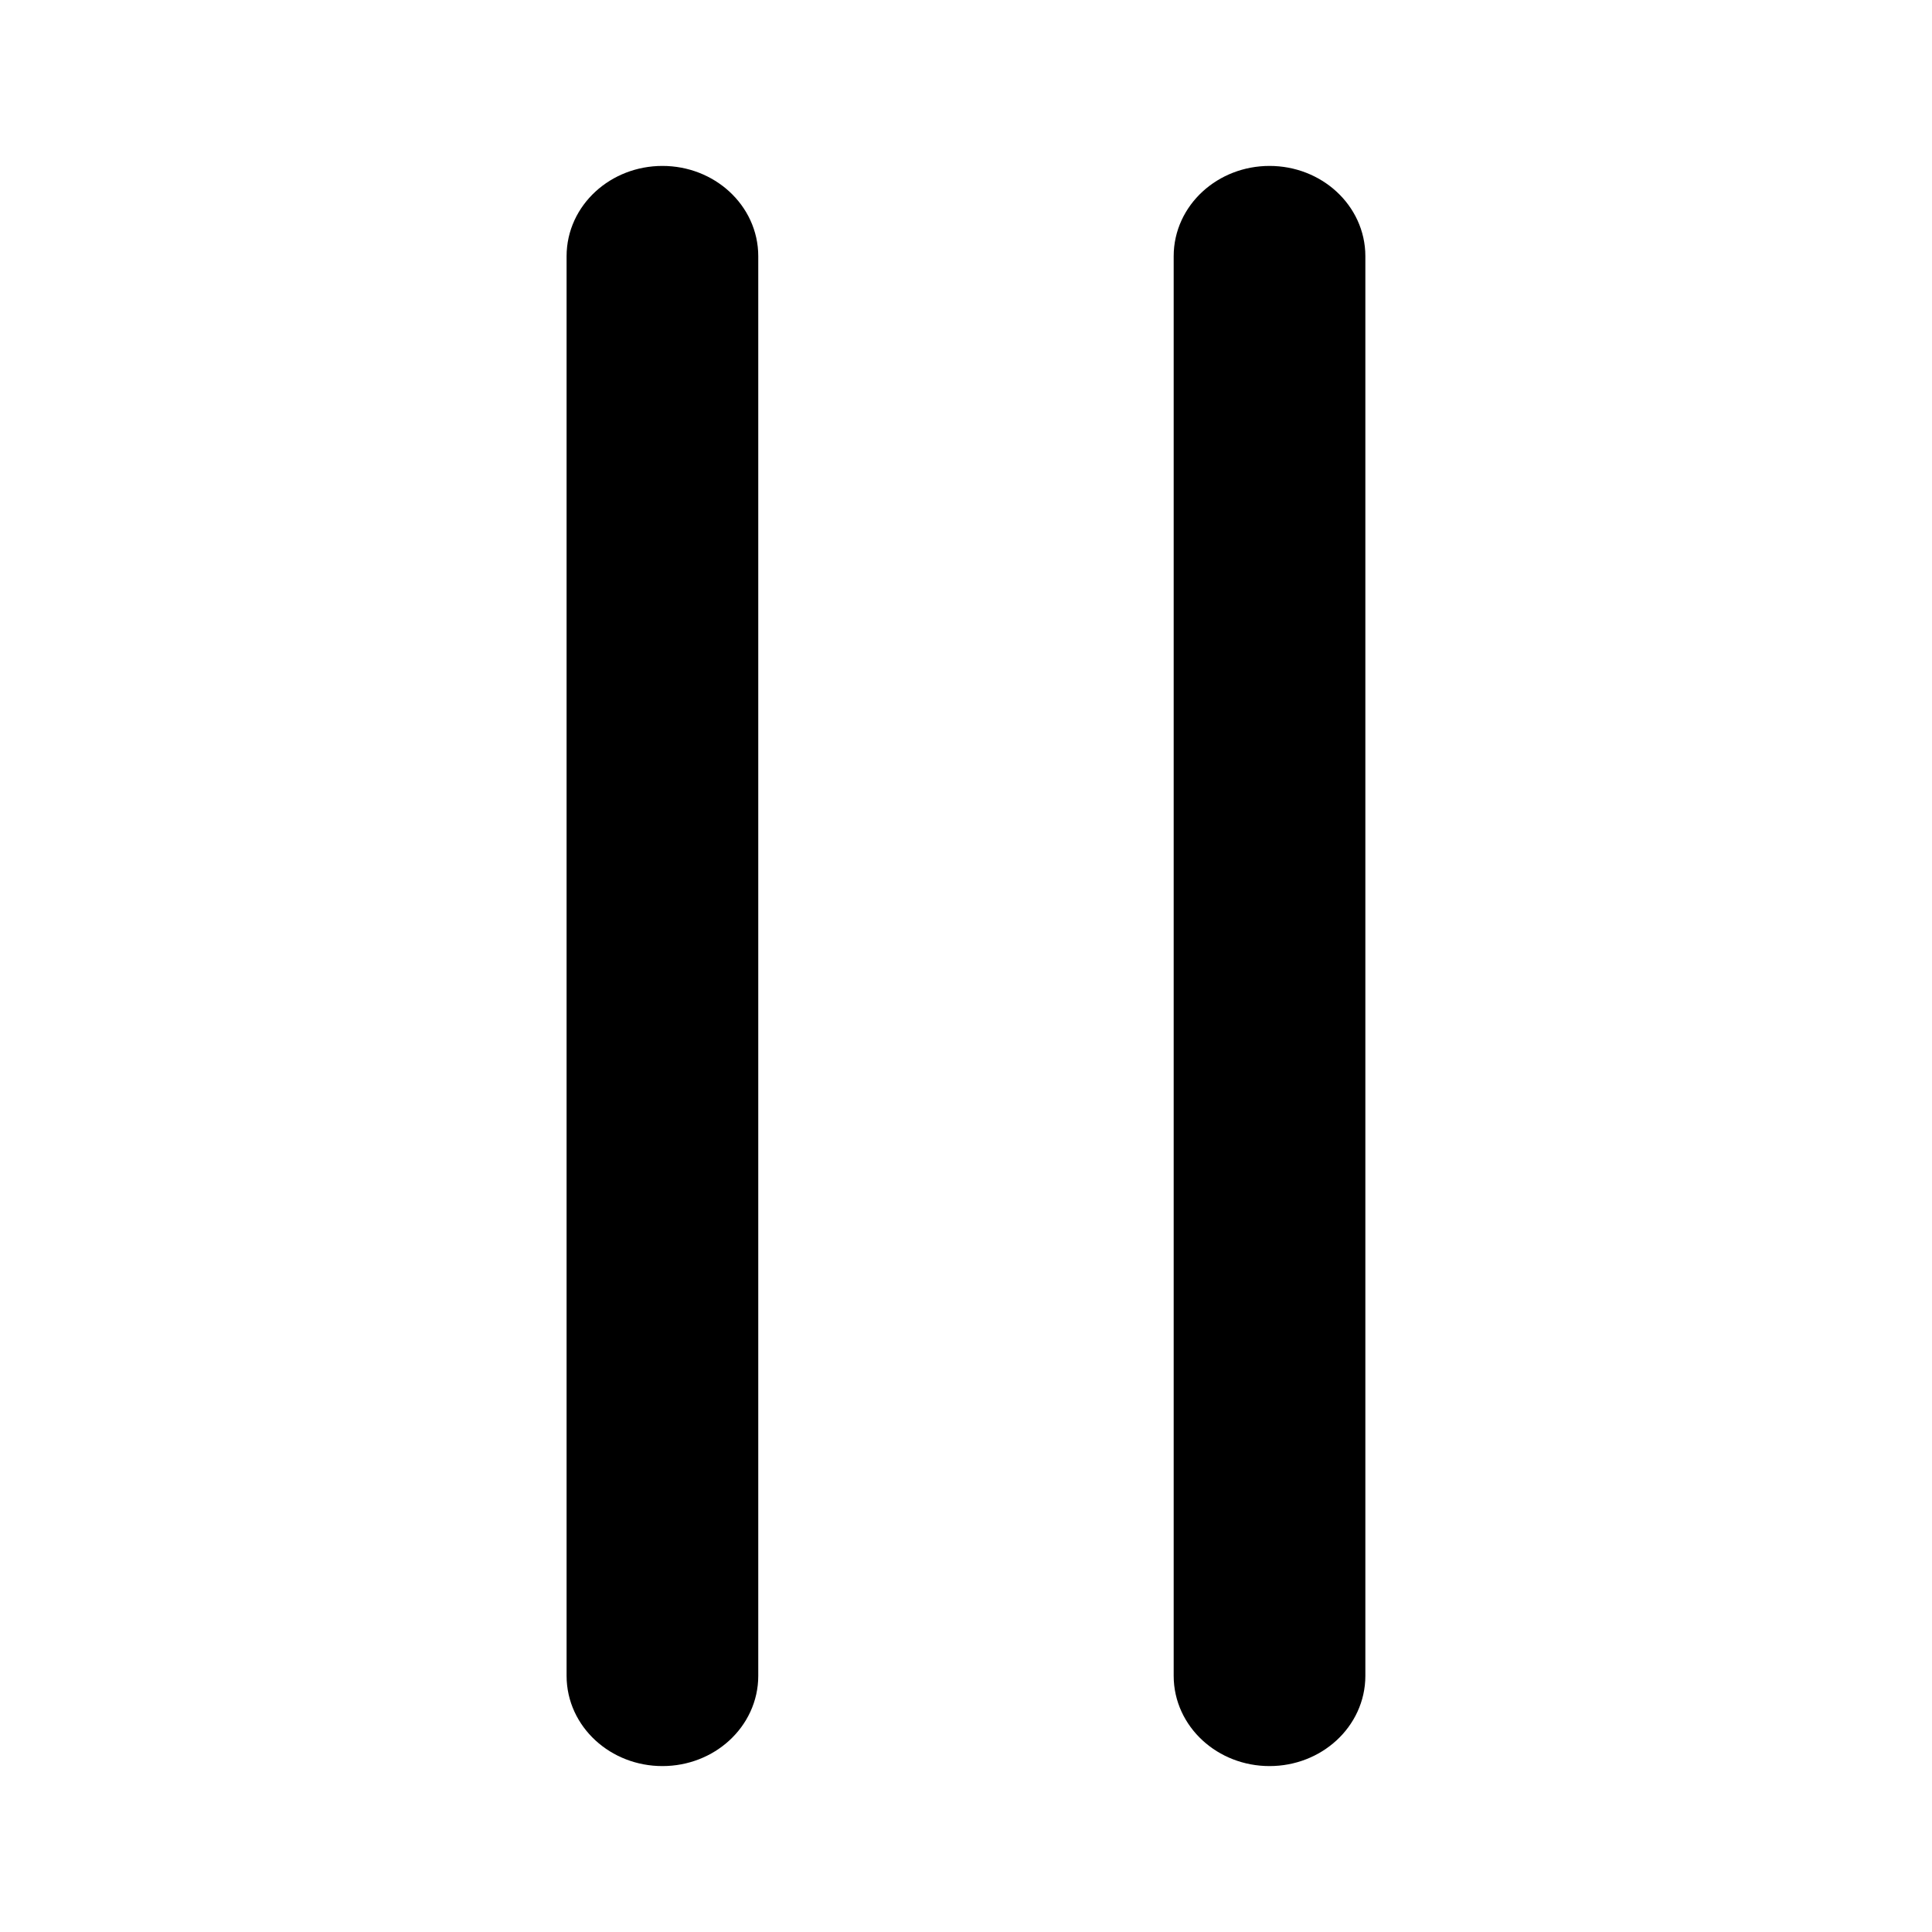
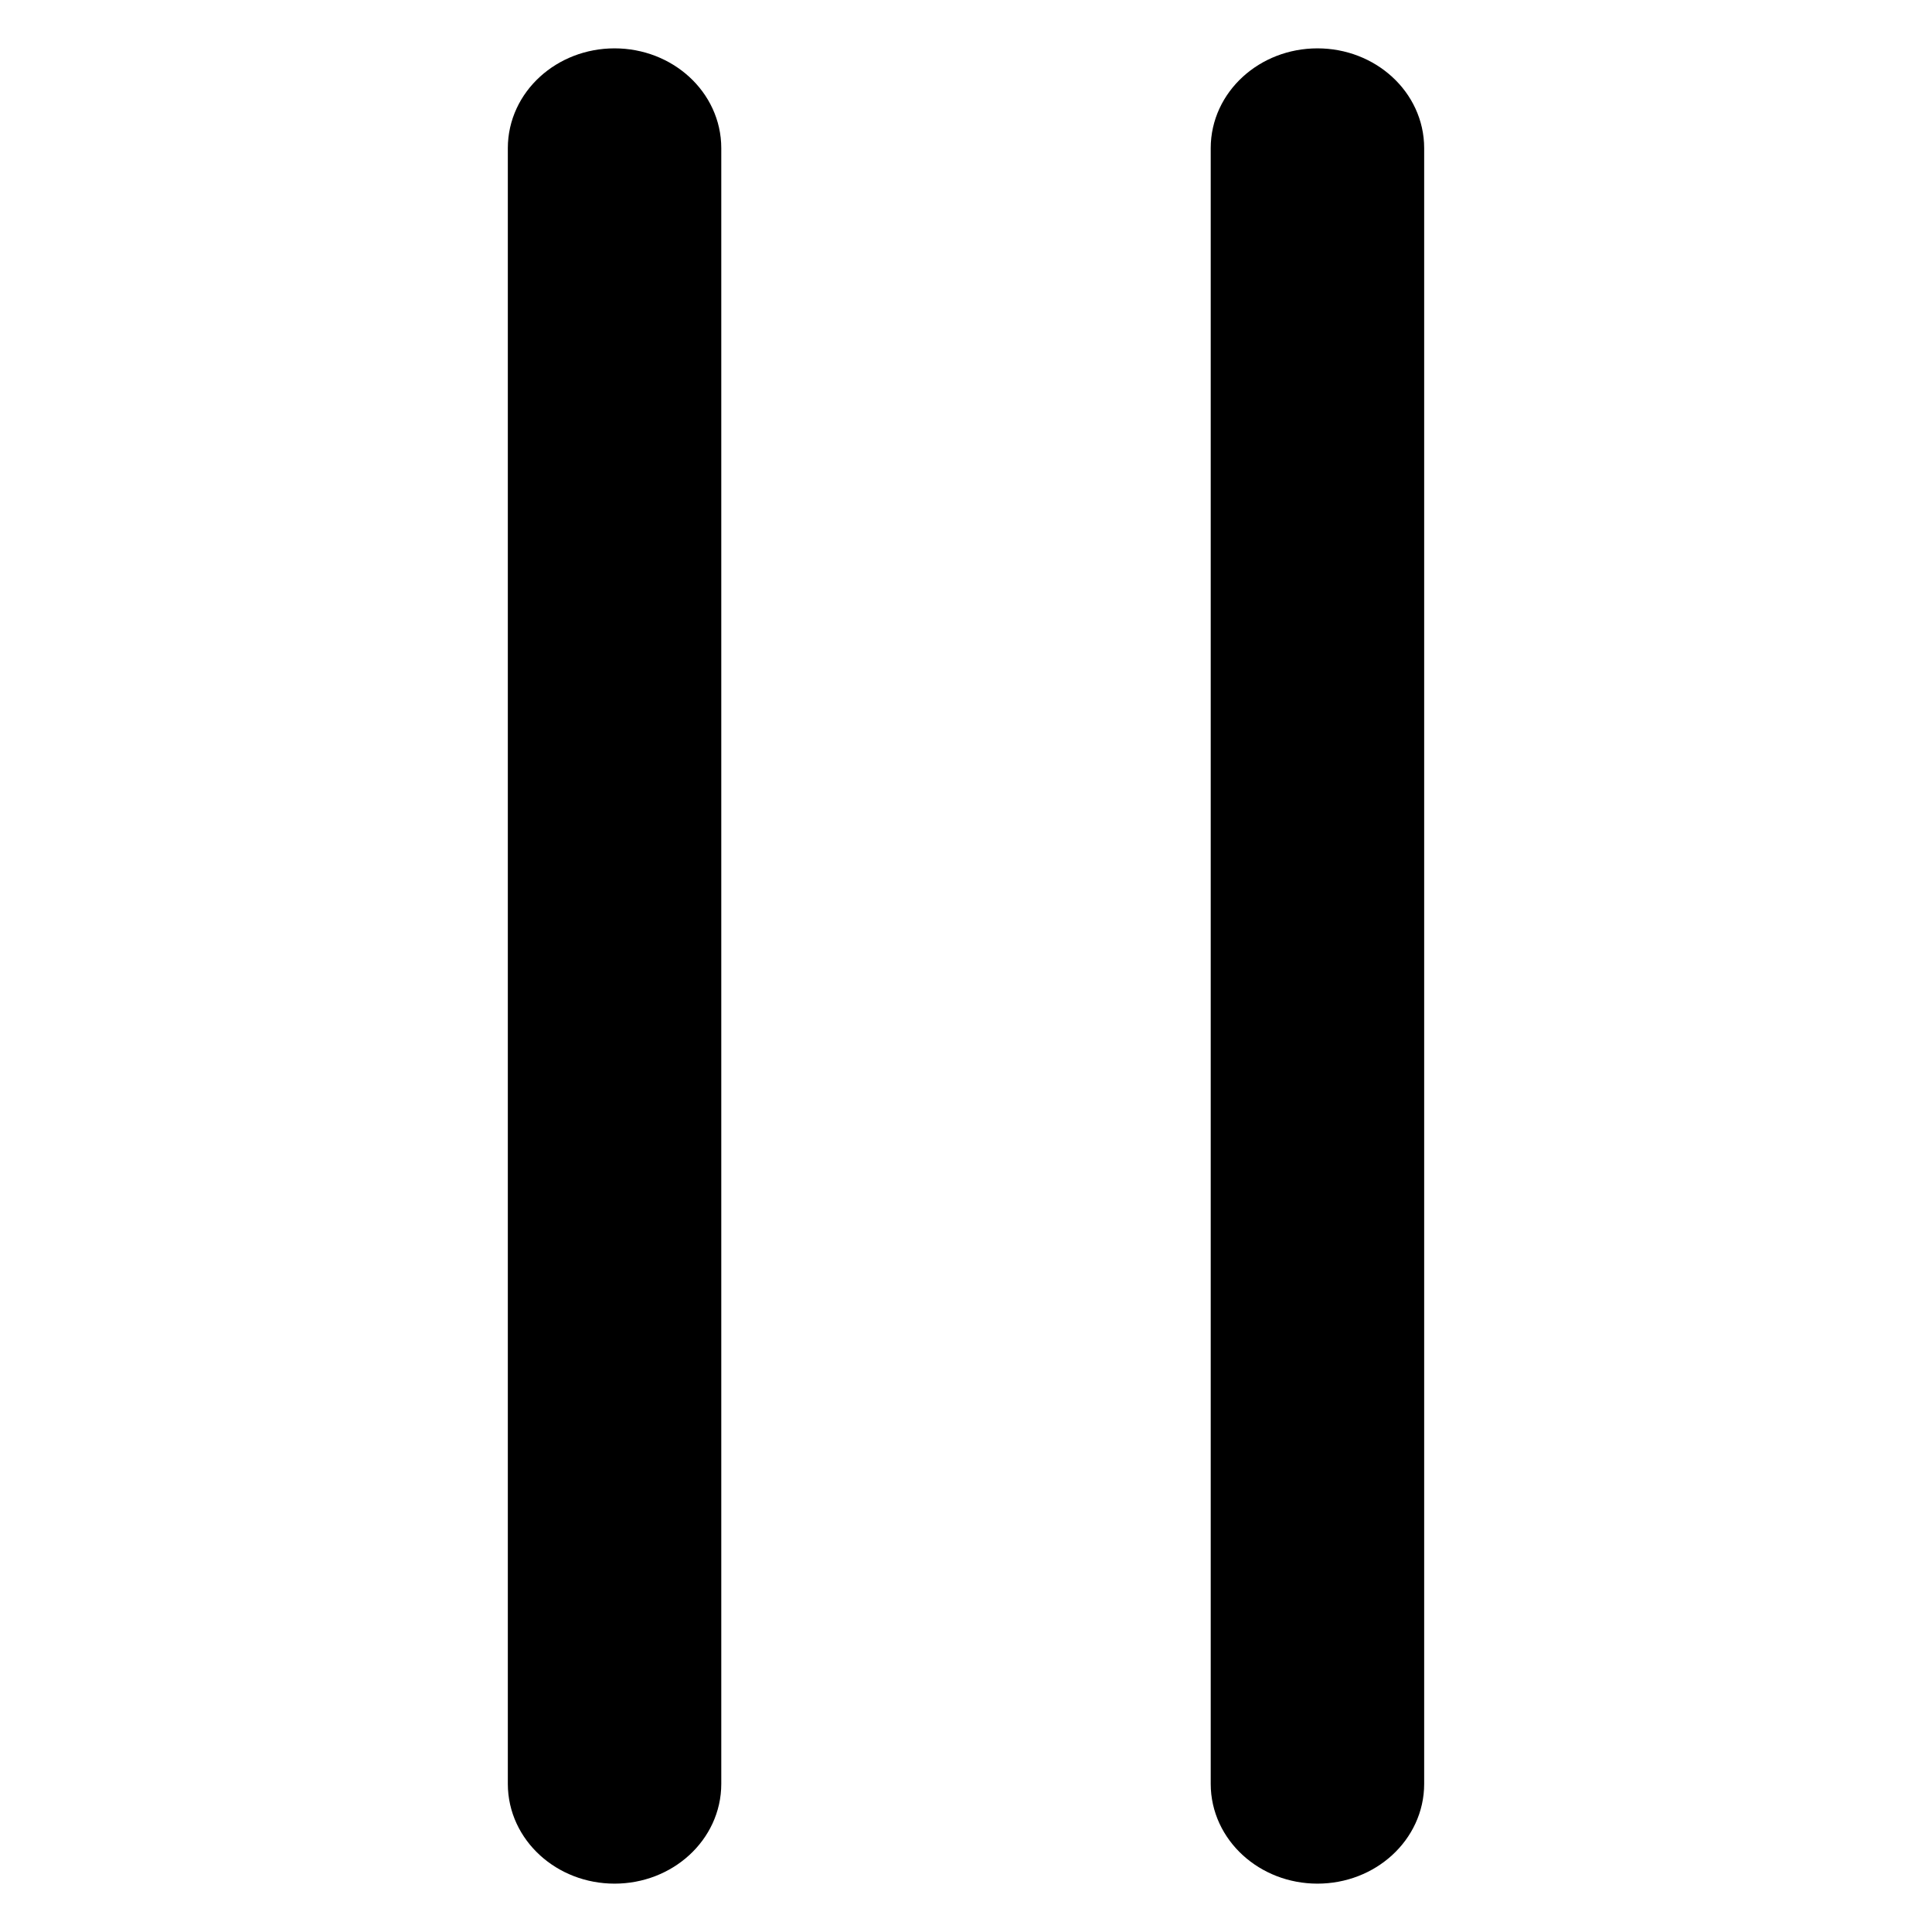
<svg xmlns="http://www.w3.org/2000/svg" version="1.0" id="Layer_1" x="0px" y="0px" width="283.46px" height="283.46px" viewBox="0 0 283.46 283.46" enable-background="new 0 0 283.46 283.46" xml:space="preserve">
-   <g>
-     <path stroke="#000000" stroke-width="8" stroke-miterlimit="10" d="M97.19,255.116c5.555,0,10.061-4.138,10.061-9.24V37.585   c0-5.103-4.505-9.241-10.061-9.241s-10.061,4.139-10.061,9.241v208.29C87.129,250.978,91.635,255.116,97.19,255.116z" />
-     <g>
-       <path stroke="#000000" stroke-width="8" stroke-miterlimit="10" d="M186.262,255.116c5.558,0,10.061-4.138,10.061-9.24V37.585    c0-5.103-4.503-9.241-10.061-9.241c-5.555,0-10.062,4.139-10.062,9.241v208.29C176.201,250.978,180.709,255.116,186.262,255.116z" />
+   <defs id="defs1237" />
+   <g id="g1232" transform="matrix(1.1578,0,0,1.152215,-22.36031,-21.57338)" style="stroke-width:0.866">
+     <path stroke="#000000" stroke-width="6.926" stroke-miterlimit="10" d="m 97.19,255.116 c 5.555,0 10.061,-4.138 10.061,-9.24 V 37.585 c 0,-5.103 -4.505,-9.241 -10.061,-9.241 -5.556,0 -10.061,4.139 -10.061,9.241 v 208.29 c 0,5.103 4.506,9.241 10.061,9.241 z" id="path1226" />
+     <g id="g1230" style="stroke-width:0.866">
+       <path stroke="#000000" stroke-width="6.926" stroke-miterlimit="10" d="m 186.262,255.116 c 5.558,0 10.061,-4.138 10.061,-9.24 V 37.585 c 0,-5.103 -4.503,-9.241 -10.061,-9.241 -5.555,0 -10.062,4.139 -10.062,9.241 v 208.29 c 0.001,5.103 4.509,9.241 10.062,9.241 z" id="path1228" />
    </g>
  </g>
</svg>
